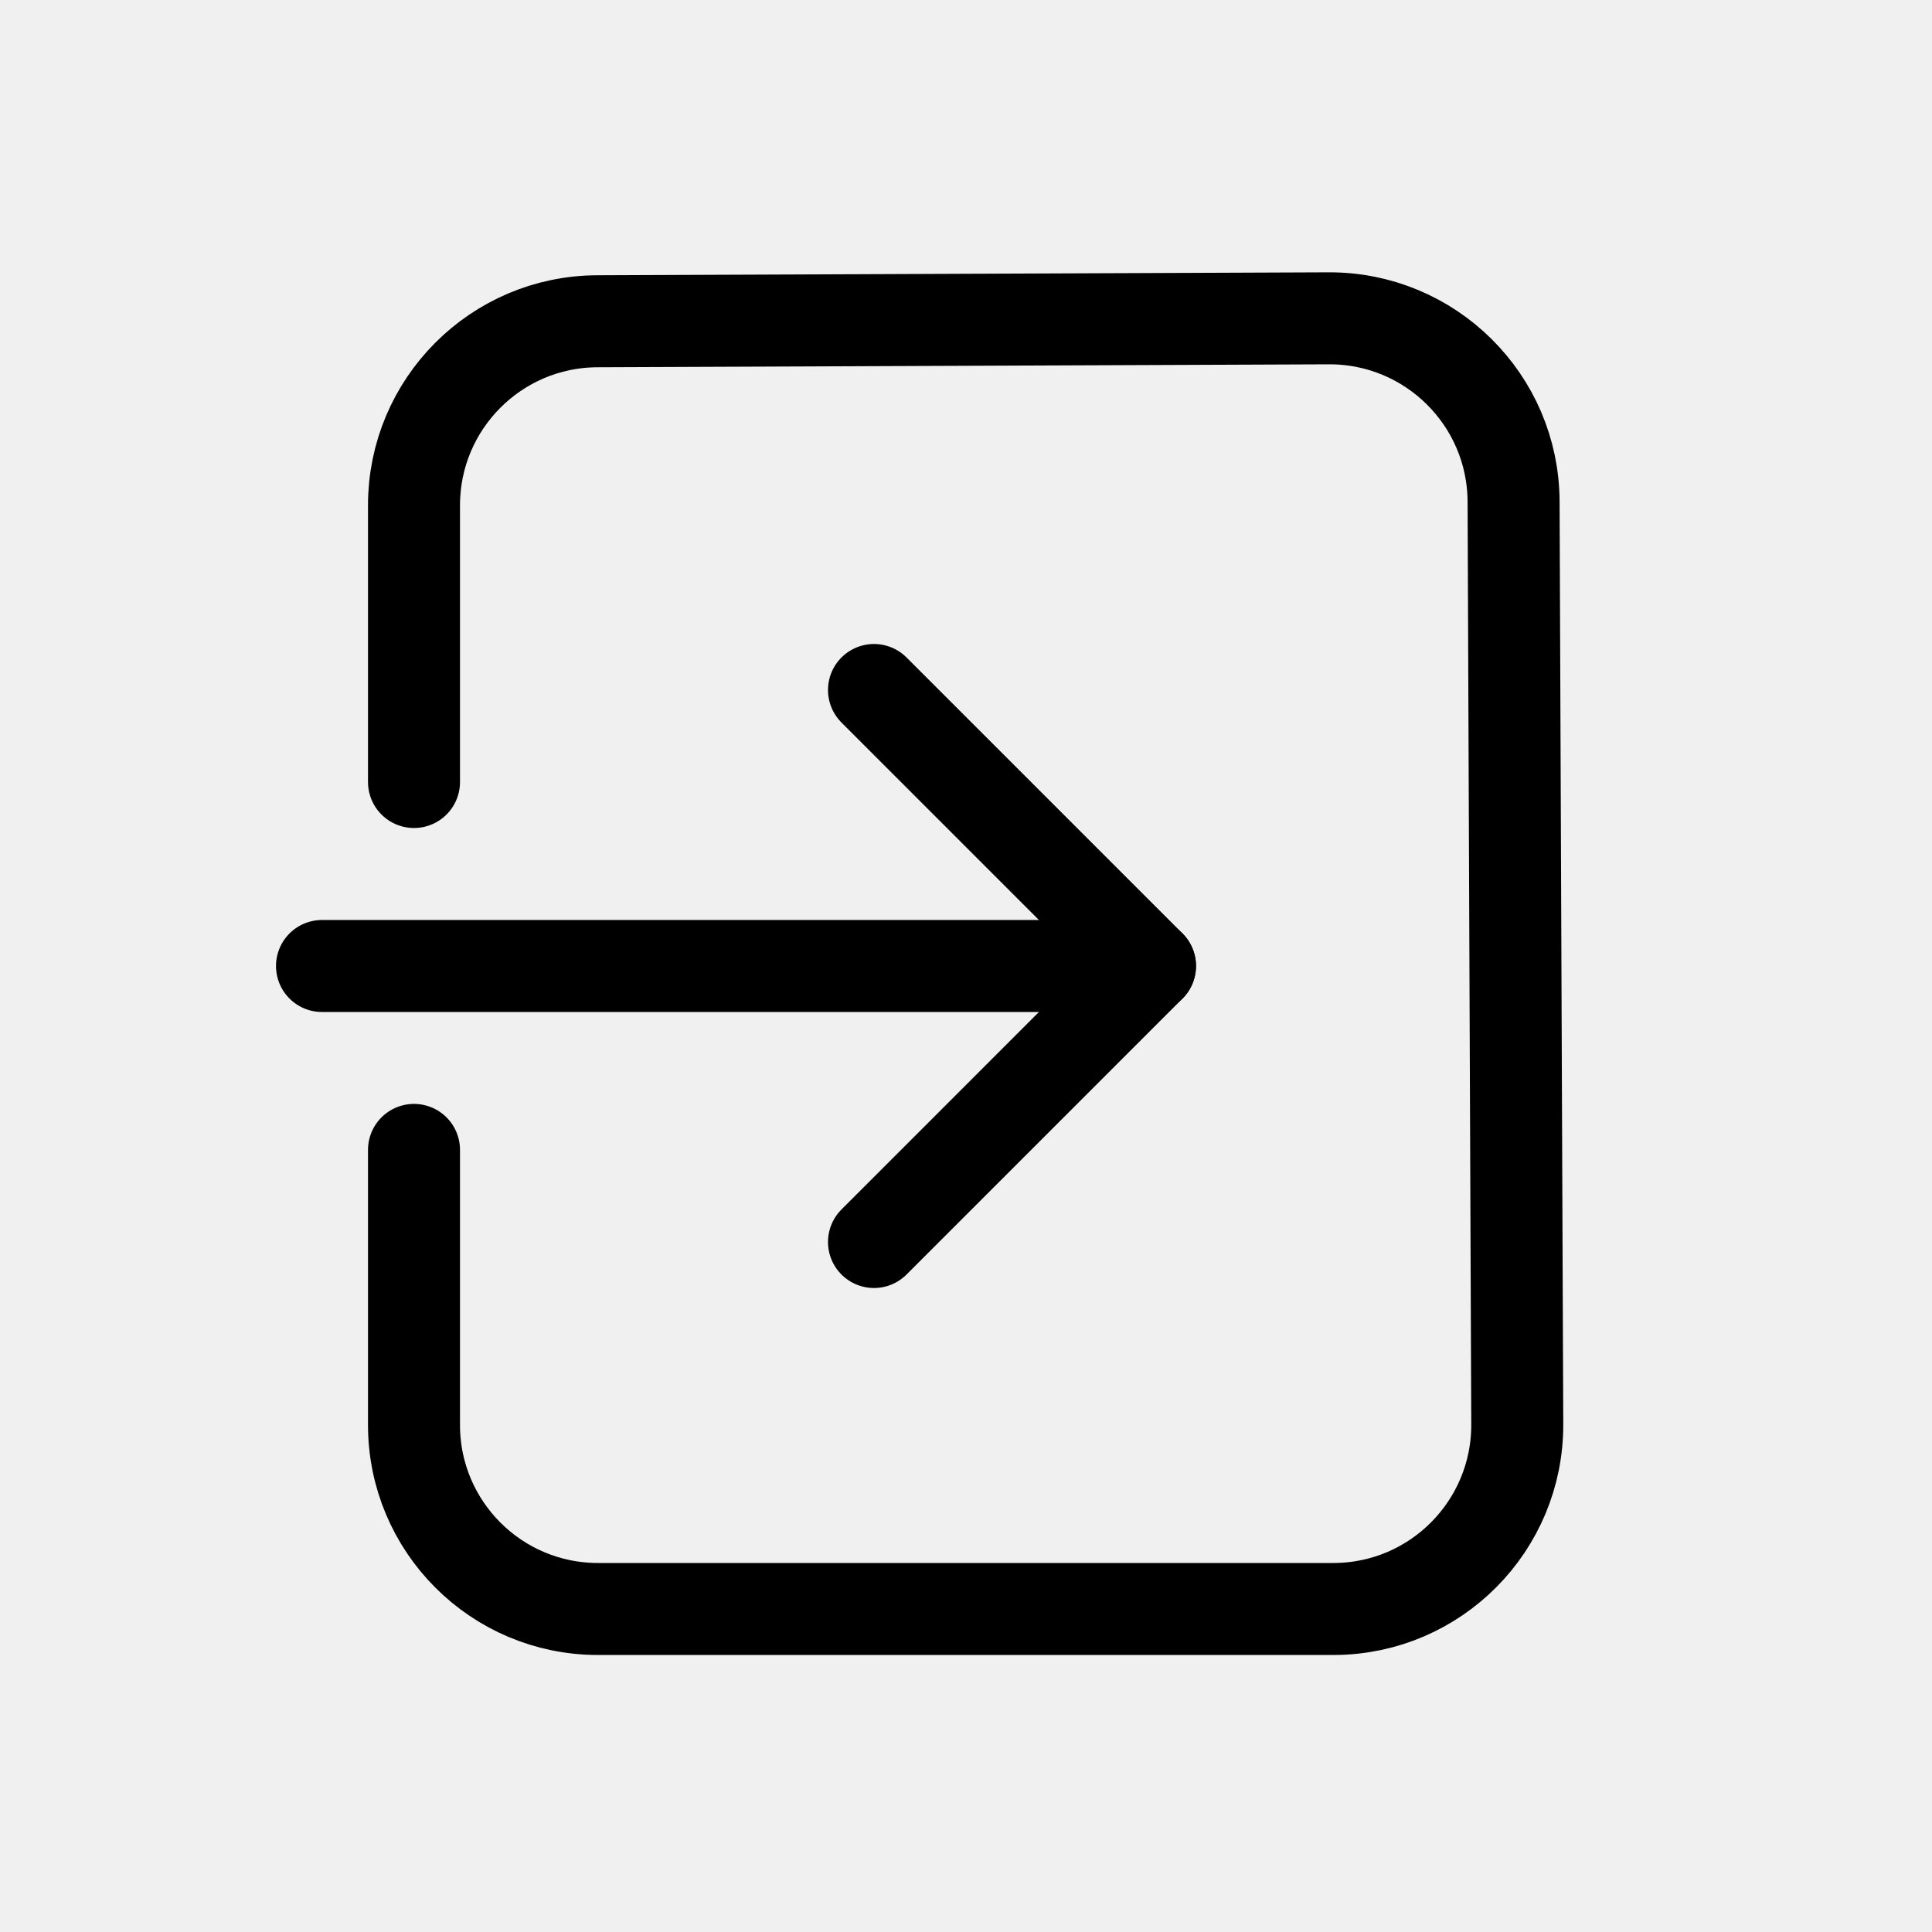
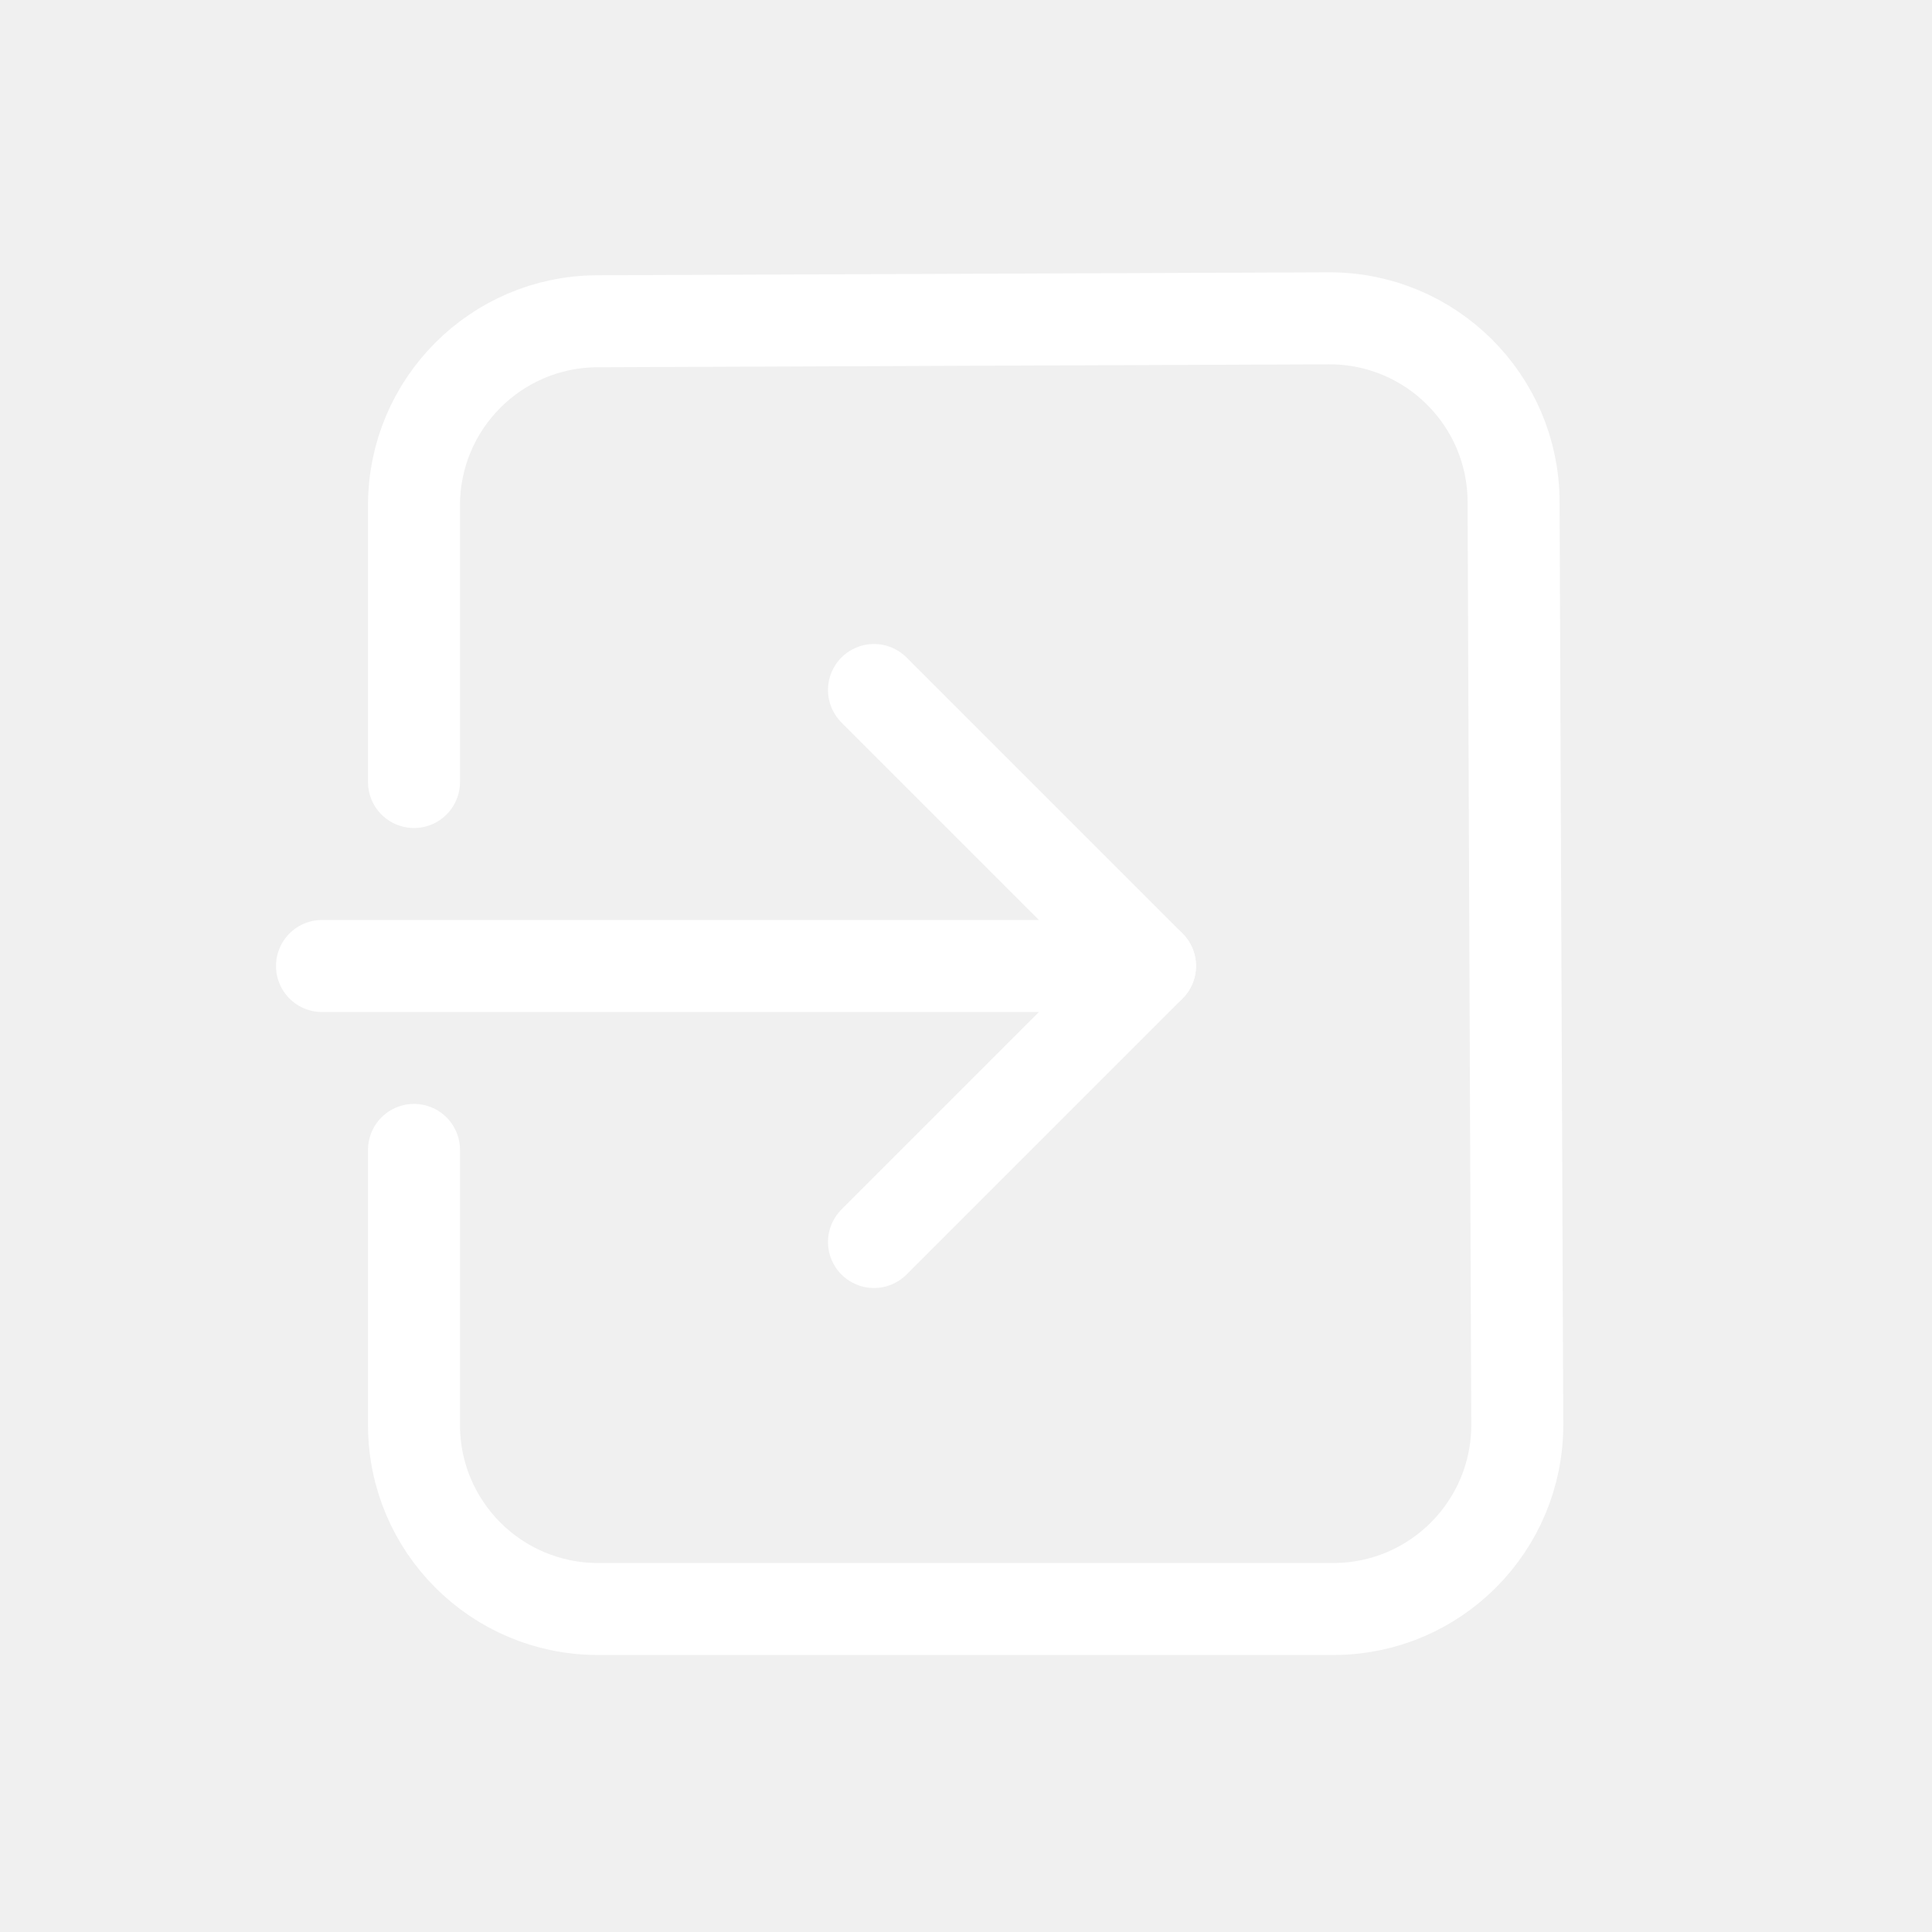
<svg xmlns="http://www.w3.org/2000/svg" width="800px" height="800px" viewBox="0 0 21 21">
-   <g fill="none" fill-rule="evenodd" stroke="#000000" stroke-linecap="round" stroke-linejoin="round" transform="translate(3 3)">
+   <g fill="none" fill-rule="evenodd" stroke="#fff" stroke-linecap="round" stroke-linejoin="round" transform="translate(3 3)">
    <path d="m6.5 10.5 3-3-3-3" />
    <path d="m5 3v9" transform="matrix(0 1 -1 0 12.5 2.5)" />
    <path d="m1.5 5.5v-3.008c0-1.101.891-1.996 1.992-2l7.952-.032c1.105-.004 2.004.888 2.008 1.992l.04 10.029c.004 1.105-.888 2.004-1.992 2.008-.003 0-.005 0-.008 0h-7.992c-1.105 0-2-.895-2-2v-2.99" />
  </g>
</svg>
